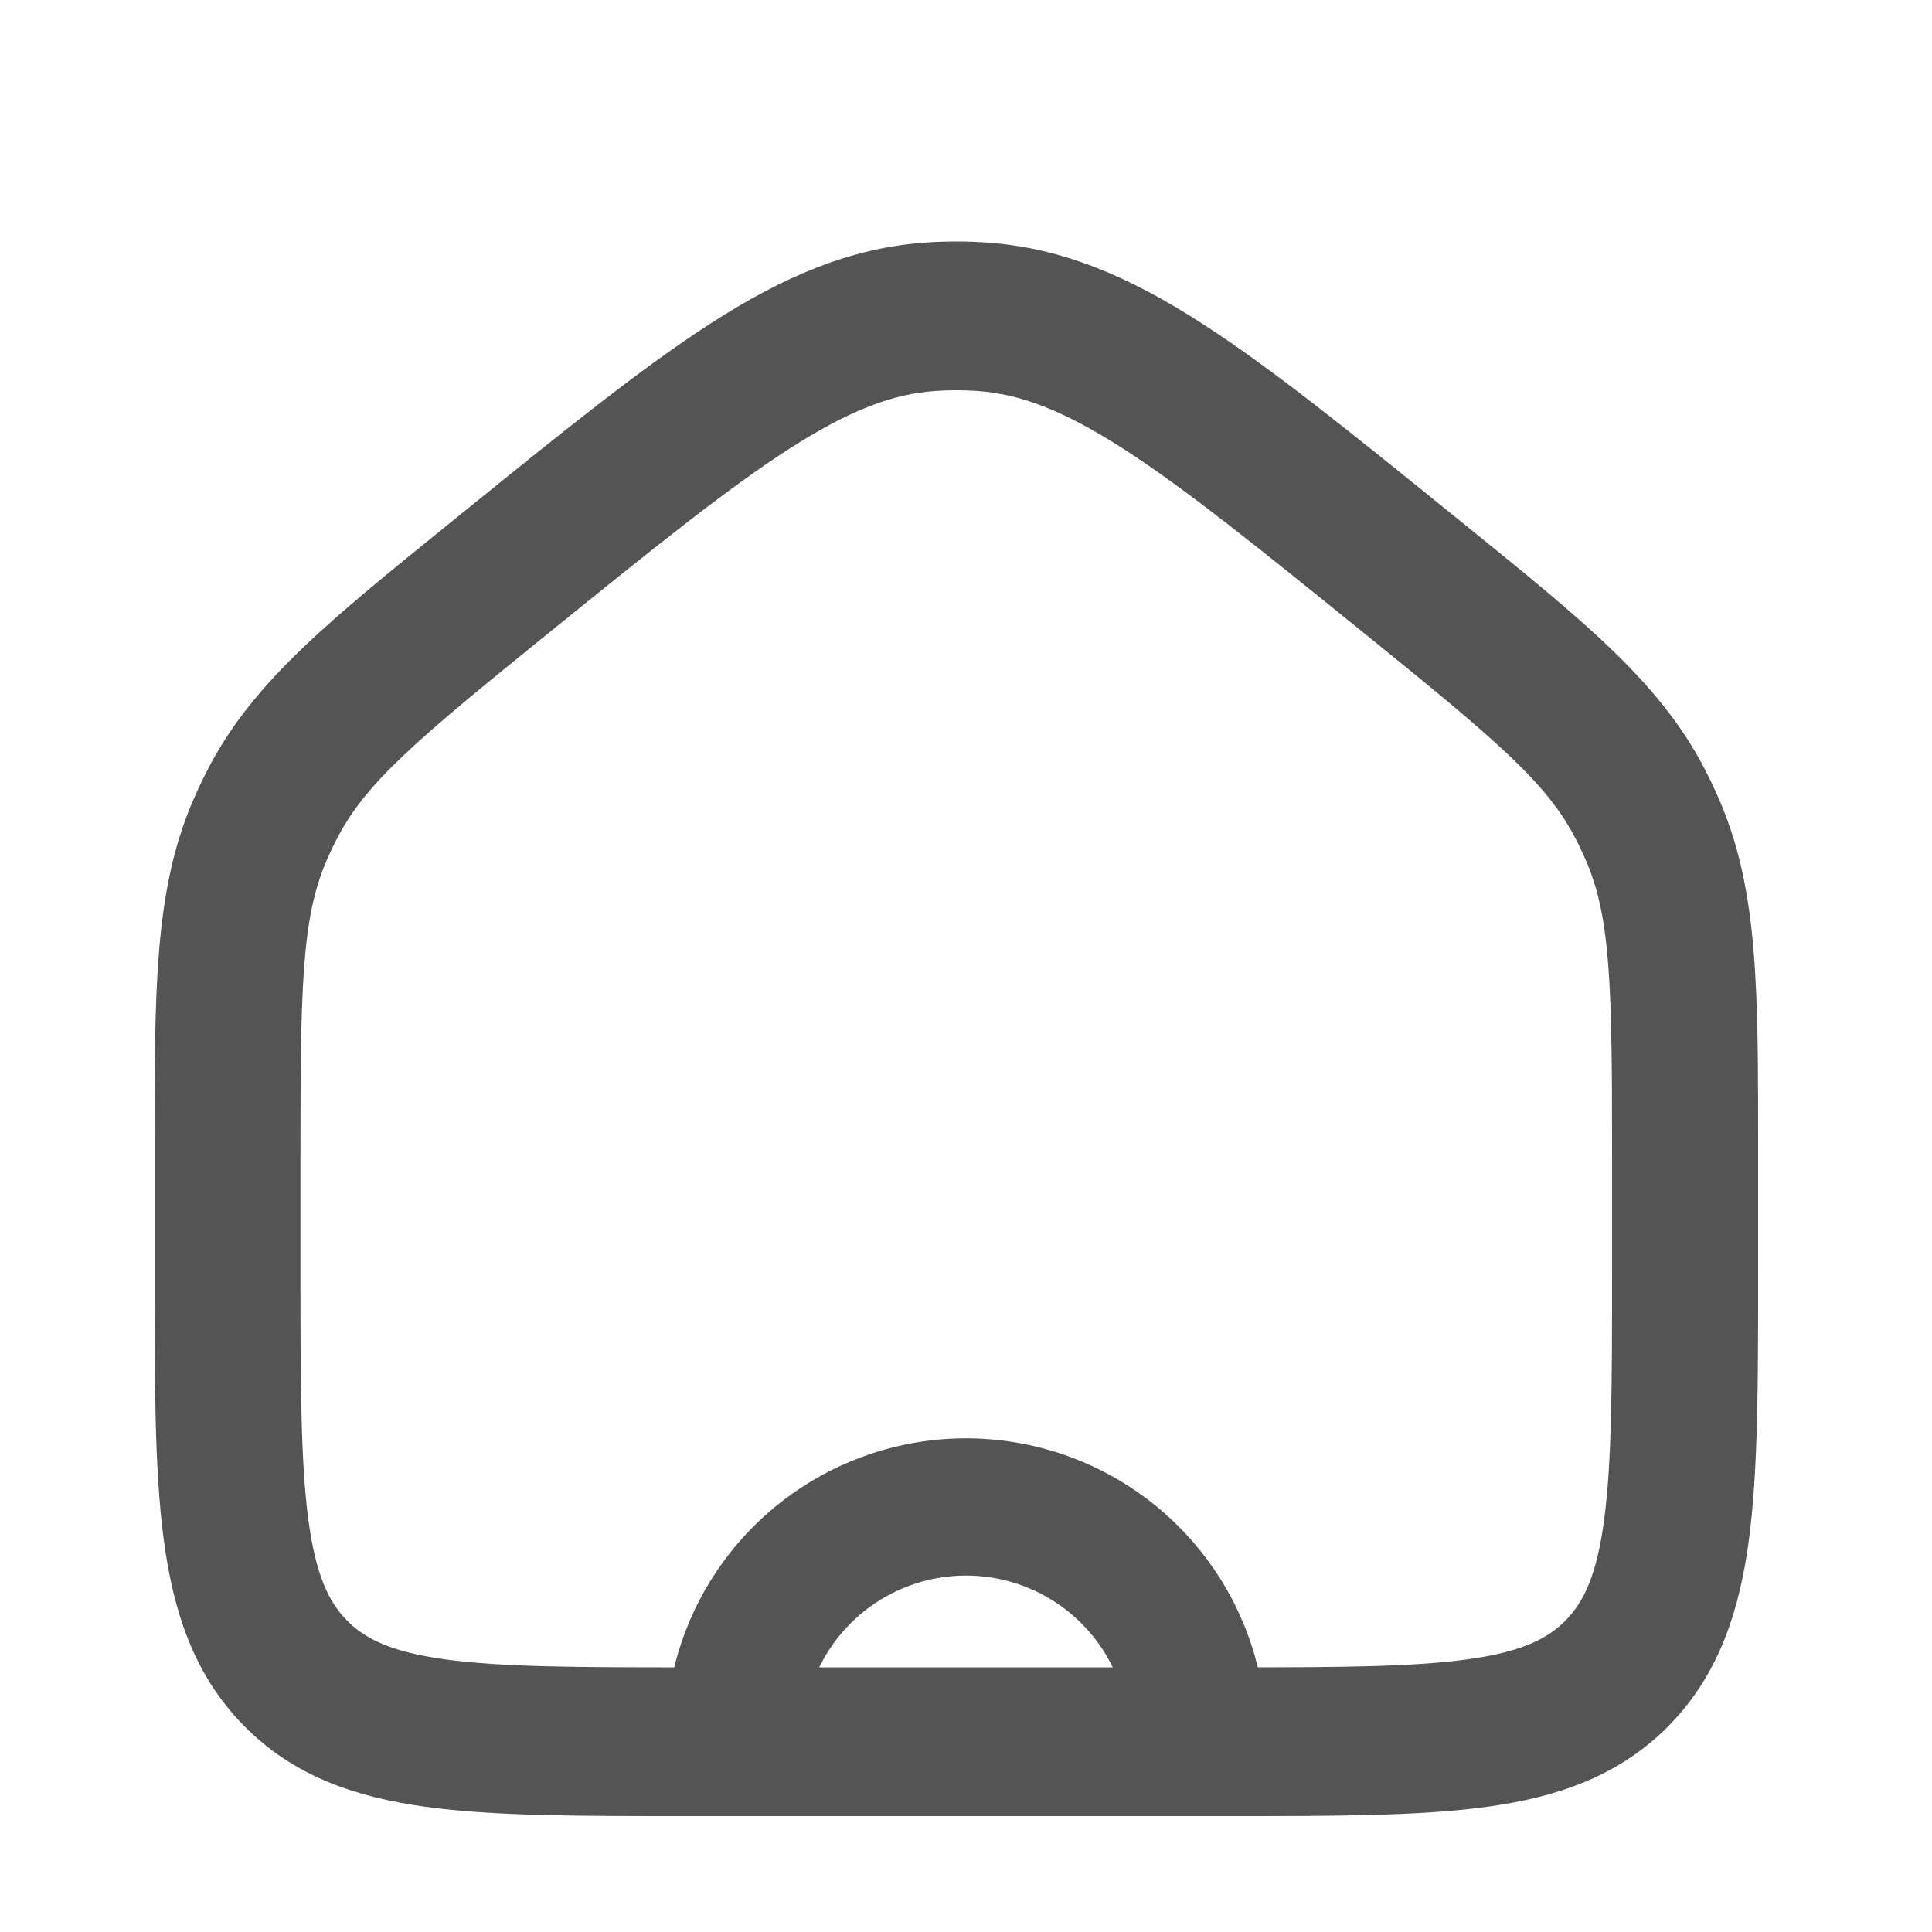
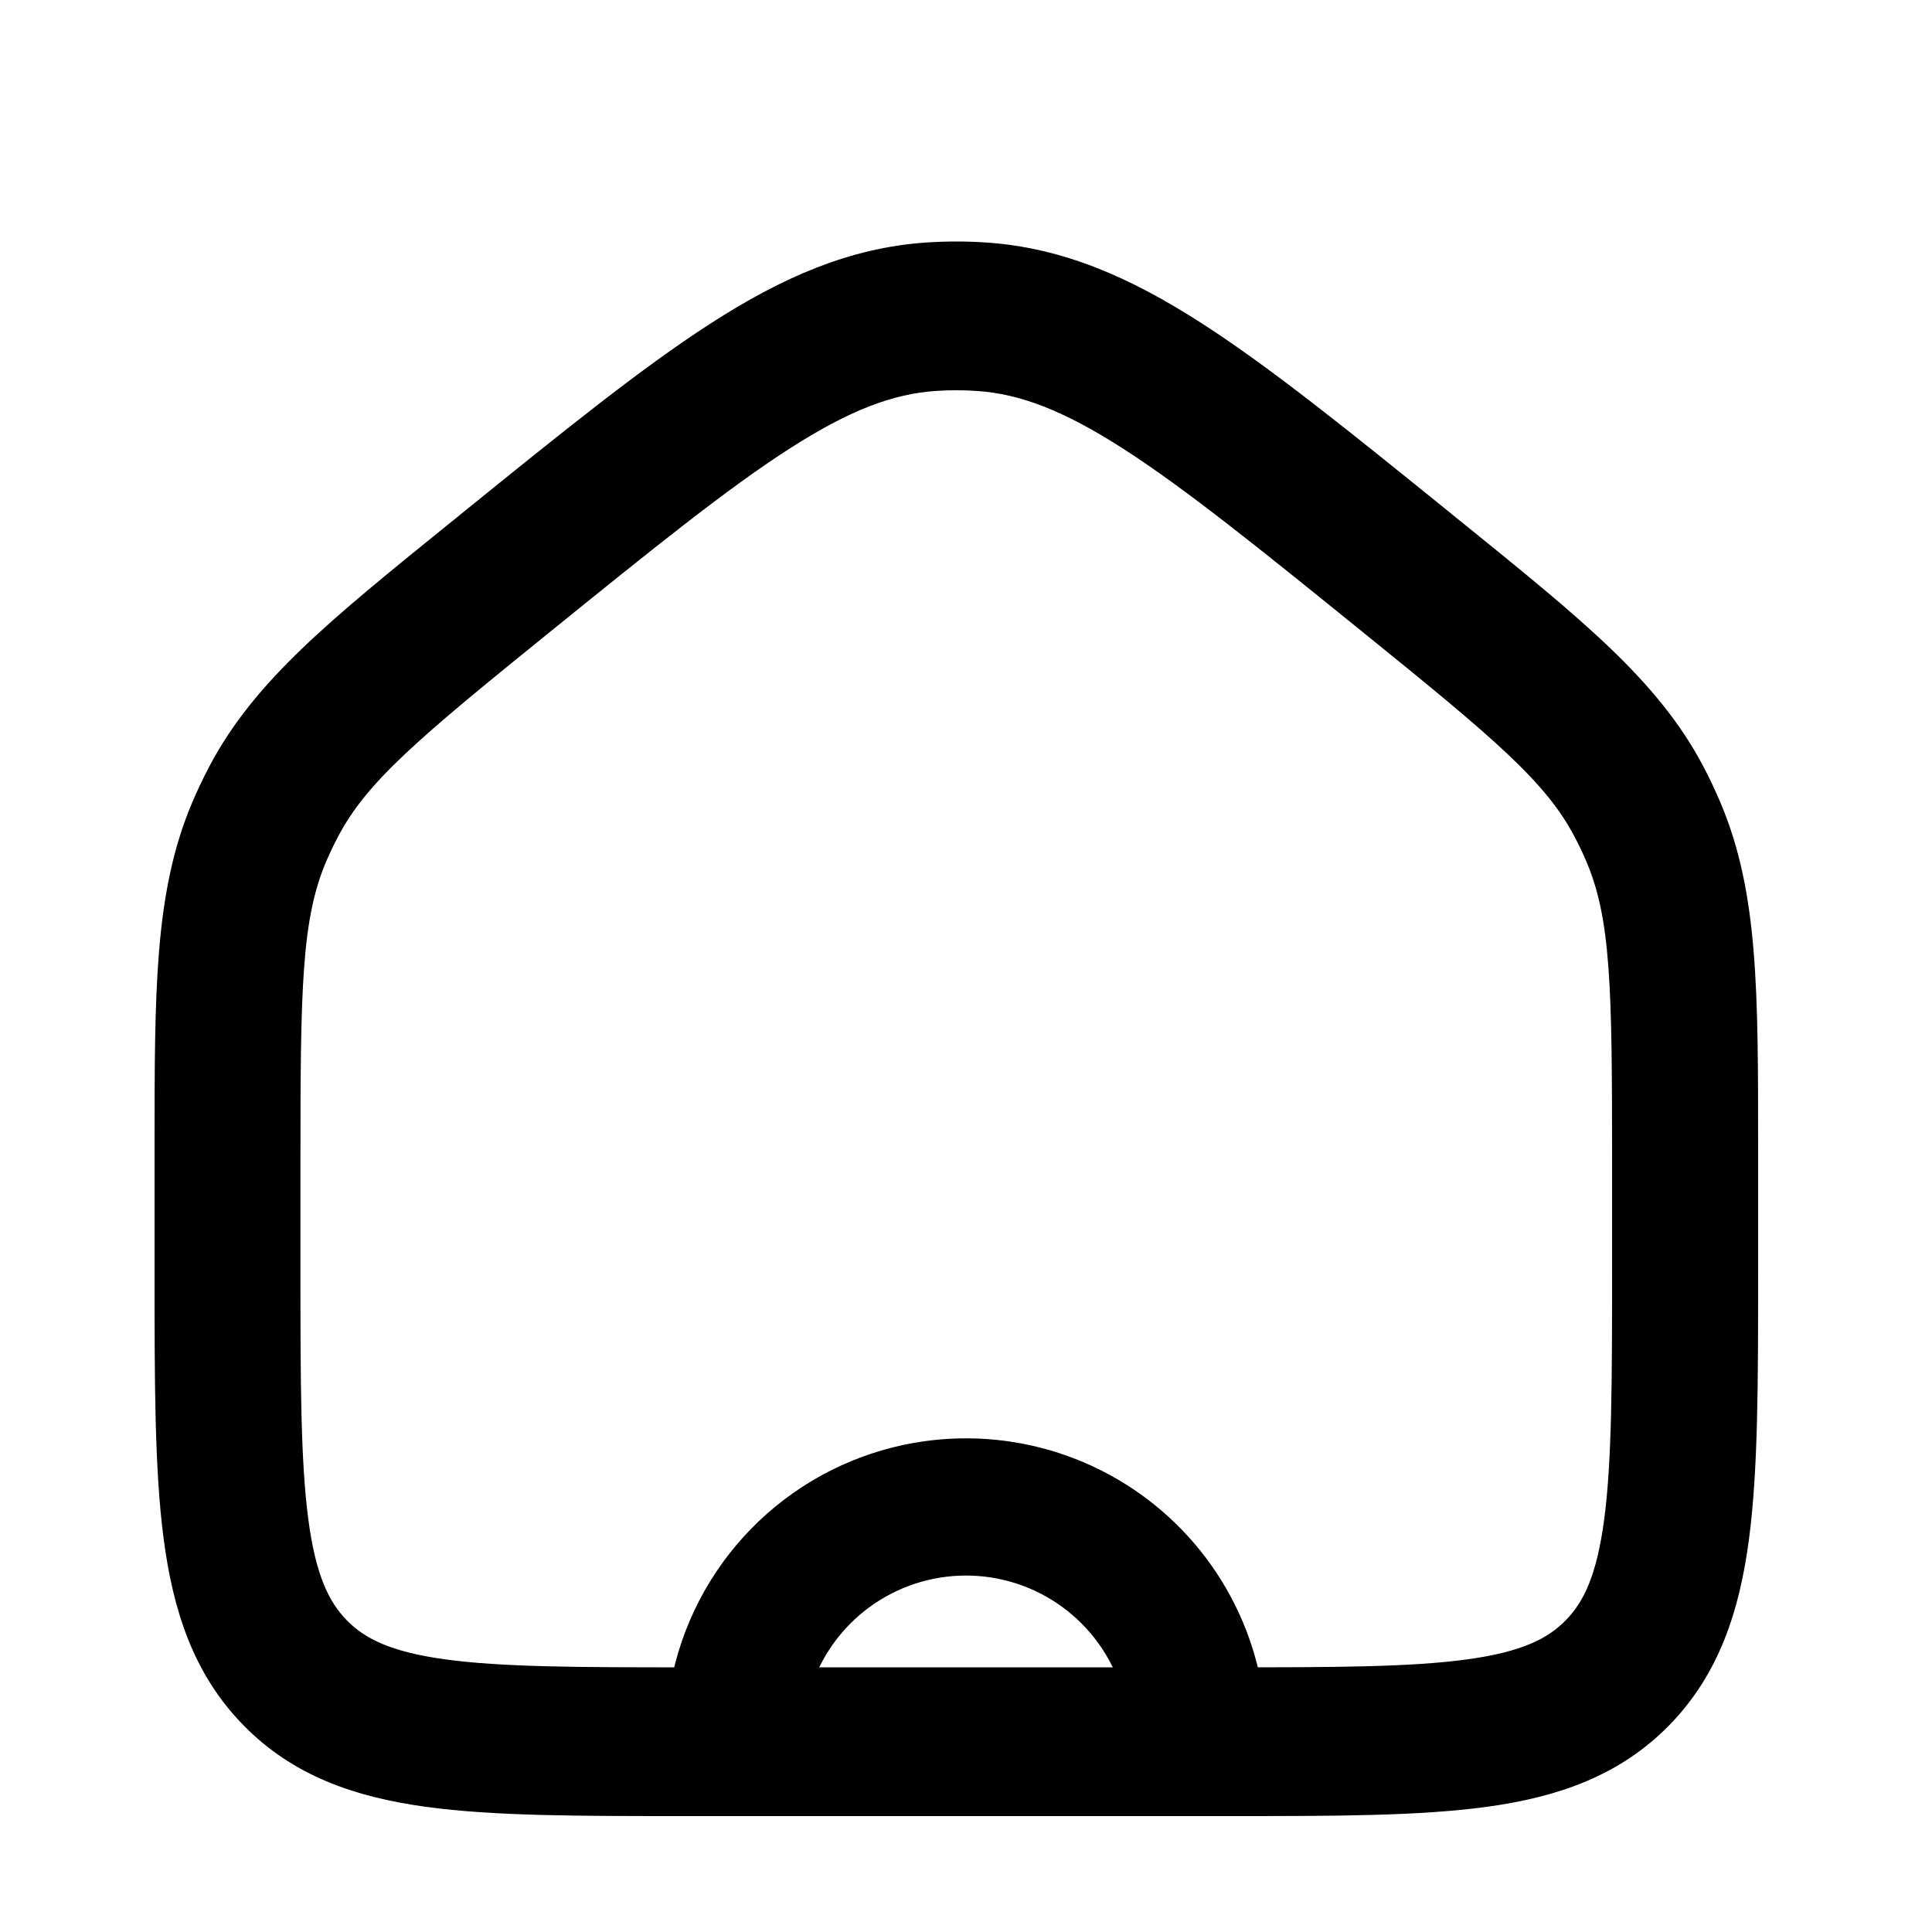
<svg xmlns="http://www.w3.org/2000/svg" width="200" height="200" viewBox="0 0 200 200" fill="none">
-   <path d="M88.68 152.648C89.239 152.416 89.805 152.202 90.378 152.005C90.951 151.808 91.529 151.628 92.113 151.467C92.696 151.305 93.284 151.161 93.877 151.036C94.469 150.911 95.065 150.803 95.664 150.714C96.263 150.626 96.865 150.555 97.468 150.503C98.071 150.451 98.676 150.418 99.281 150.403C99.887 150.388 100.492 150.392 101.097 150.414C101.702 150.436 102.306 150.477 102.909 150.537C103.512 150.596 104.112 150.674 104.71 150.77C105.308 150.866 105.902 150.981 106.493 151.113C107.084 151.246 107.67 151.397 108.252 151.565C108.834 151.734 109.41 151.921 109.98 152.125C110.55 152.329 111.113 152.55 111.67 152.789C112.227 153.028 112.775 153.283 113.316 153.555C113.857 153.828 114.389 154.117 114.913 154.421C115.436 154.727 115.949 155.047 116.453 155.384C116.956 155.72 117.449 156.072 117.931 156.439C118.413 156.806 118.883 157.187 119.341 157.583C119.8 157.978 120.246 158.388 120.679 158.811C121.112 159.234 121.533 159.67 121.939 160.119C122.346 160.567 122.738 161.028 123.116 161.501C123.495 161.974 123.858 162.458 124.207 162.954C124.555 163.449 124.888 163.954 125.206 164.47C125.524 164.986 125.825 165.511 126.11 166.045C126.396 166.579 126.664 167.121 126.916 167.672C127.168 168.223 127.403 168.781 127.621 169.346C127.839 169.911 128.039 170.482 128.222 171.06C128.404 171.637 128.569 172.22 128.716 172.807C128.863 173.395 128.992 173.986 129.102 174.582C129.213 175.177 129.305 175.775 129.379 176.376C129.453 176.978 129.508 177.58 129.545 178.185C129.582 178.789 129.6 179.394 129.6 180L129.6 185.6L70.4 185.6L70.4 180C70.4 179.637 70.406 179.273 70.42 178.91C70.433 178.547 70.453 178.185 70.48 177.822C70.506 177.46 70.54 177.098 70.58 176.737C70.62 176.376 70.666 176.016 70.72 175.656C70.773 175.297 70.833 174.938 70.899 174.581C70.966 174.224 71.038 173.868 71.118 173.514C71.198 173.159 71.284 172.806 71.376 172.455C71.469 172.103 71.568 171.754 71.673 171.406C71.779 171.058 71.891 170.713 72.009 170.369C72.127 170.026 72.251 169.684 72.382 169.345C72.513 169.006 72.65 168.67 72.793 168.336C72.936 168.002 73.085 167.671 73.24 167.342C73.395 167.014 73.557 166.688 73.724 166.366C73.891 166.043 74.065 165.724 74.244 165.408C74.423 165.091 74.608 164.779 74.798 164.469C74.989 164.16 75.185 163.854 75.387 163.552C75.589 163.25 75.796 162.952 76.009 162.657C76.221 162.363 76.44 162.072 76.663 161.786C76.887 161.499 77.115 161.217 77.349 160.939C77.583 160.661 77.822 160.387 78.066 160.118C78.31 159.849 78.559 159.584 78.813 159.324C79.066 159.064 79.325 158.809 79.588 158.558C79.851 158.308 80.119 158.062 80.391 157.821C80.663 157.581 80.94 157.345 81.22 157.115C81.501 156.884 81.786 156.659 82.076 156.439C82.365 156.219 82.658 156.004 82.955 155.795C83.252 155.586 83.553 155.382 83.857 155.184C84.162 154.986 84.47 154.793 84.781 154.606C85.093 154.42 85.408 154.239 85.726 154.063C86.045 153.888 86.366 153.719 86.691 153.555C87.015 153.392 87.343 153.235 87.673 153.084C88.003 152.932 88.336 152.787 88.672 152.648L88.68 152.648ZM100 161.6C99.758 161.6 99.516 161.605 99.275 161.614C99.033 161.624 98.792 161.638 98.55 161.657C98.309 161.676 98.069 161.7 97.829 161.729C97.589 161.757 97.349 161.79 97.11 161.828C96.871 161.866 96.633 161.909 96.396 161.956C96.159 162.004 95.923 162.055 95.688 162.112C95.453 162.169 95.219 162.23 94.986 162.296C94.754 162.362 94.522 162.432 94.292 162.507C94.062 162.582 93.834 162.662 93.607 162.746C93.381 162.83 93.155 162.918 92.932 163.011C92.709 163.104 92.487 163.201 92.268 163.303C92.049 163.404 91.831 163.51 91.616 163.621C91.401 163.731 91.188 163.845 90.977 163.964C90.766 164.082 90.558 164.205 90.352 164.332C90.146 164.459 89.942 164.589 89.742 164.724C89.541 164.859 89.343 164.998 89.148 165.14C88.952 165.283 88.76 165.429 88.57 165.58C88.381 165.73 88.194 165.884 88.011 166.041C87.827 166.199 87.647 166.36 87.47 166.525C87.293 166.689 87.119 166.857 86.949 167.029C86.778 167.201 86.611 167.375 86.448 167.553C86.284 167.731 86.124 167.913 85.968 168.097C85.811 168.282 85.658 168.469 85.509 168.66C85.36 168.85 85.215 169.043 85.073 169.239C84.932 169.436 84.795 169.634 84.661 169.836C84.527 170.038 84.398 170.242 84.272 170.448C84.147 170.655 84.025 170.864 83.908 171.076C83.791 171.287 83.678 171.501 83.569 171.717C83.46 171.933 83.355 172.151 83.255 172.371C83.155 172.591 83.059 172.813 82.968 173.037C82.876 173.261 82.789 173.486 82.706 173.713C82.624 173.941 82.546 174.17 82.472 174.4L117.528 174.4C117.454 174.17 117.376 173.941 117.294 173.714C117.211 173.487 117.124 173.261 117.033 173.037C116.941 172.813 116.845 172.592 116.745 172.372C116.645 172.152 116.54 171.934 116.431 171.718C116.323 171.502 116.21 171.288 116.092 171.077C115.975 170.865 115.854 170.656 115.728 170.45C115.603 170.243 115.473 170.039 115.34 169.837C115.206 169.636 115.069 169.437 114.927 169.241C114.786 169.045 114.641 168.852 114.492 168.661C114.343 168.471 114.19 168.283 114.034 168.099C113.877 167.915 113.717 167.733 113.554 167.555C113.391 167.377 113.224 167.203 113.053 167.031C112.883 166.86 112.709 166.692 112.532 166.527C112.355 166.362 112.175 166.201 111.992 166.044C111.808 165.886 111.622 165.732 111.432 165.582C111.243 165.432 111.05 165.285 110.855 165.143C110.66 165 110.462 164.861 110.262 164.727C110.061 164.592 109.858 164.461 109.652 164.334C109.446 164.207 109.238 164.085 109.027 163.966C108.816 163.848 108.603 163.733 108.388 163.623C108.173 163.513 107.956 163.407 107.737 163.305C107.517 163.204 107.296 163.106 107.073 163.013C106.85 162.92 106.625 162.832 106.398 162.748C106.171 162.664 105.943 162.584 105.713 162.509C105.483 162.434 105.252 162.364 105.02 162.298C104.787 162.232 104.553 162.17 104.318 162.114C104.083 162.057 103.847 162.005 103.61 161.957C103.373 161.91 103.135 161.867 102.896 161.829C102.658 161.791 102.418 161.758 102.178 161.729C101.938 161.701 101.698 161.677 101.457 161.658C101.216 161.638 100.975 161.624 100.733 161.615C100.491 161.605 100.25 161.6 100.008 161.6L100 161.6Z" stroke="rgba(84, 84, 84, 1)" stroke-width="3" fill="#545454">
+   <path d="M88.68 152.648C89.239 152.416 89.805 152.202 90.378 152.005C90.951 151.808 91.529 151.628 92.113 151.467C92.696 151.305 93.284 151.161 93.877 151.036C94.469 150.911 95.065 150.803 95.664 150.714C96.263 150.626 96.865 150.555 97.468 150.503C98.071 150.451 98.676 150.418 99.281 150.403C99.887 150.388 100.492 150.392 101.097 150.414C101.702 150.436 102.306 150.477 102.909 150.537C103.512 150.596 104.112 150.674 104.71 150.77C105.308 150.866 105.902 150.981 106.493 151.113C107.084 151.246 107.67 151.397 108.252 151.565C108.834 151.734 109.41 151.921 109.98 152.125C110.55 152.329 111.113 152.55 111.67 152.789C112.227 153.028 112.775 153.283 113.316 153.555C113.857 153.828 114.389 154.117 114.913 154.421C115.436 154.727 115.949 155.047 116.453 155.384C116.956 155.72 117.449 156.072 117.931 156.439C118.413 156.806 118.883 157.187 119.341 157.583C119.8 157.978 120.246 158.388 120.679 158.811C121.112 159.234 121.533 159.67 121.939 160.119C122.346 160.567 122.738 161.028 123.116 161.501C123.495 161.974 123.858 162.458 124.207 162.954C124.555 163.449 124.888 163.954 125.206 164.47C125.524 164.986 125.825 165.511 126.11 166.045C126.396 166.579 126.664 167.121 126.916 167.672C127.168 168.223 127.403 168.781 127.621 169.346C127.839 169.911 128.039 170.482 128.222 171.06C128.404 171.637 128.569 172.22 128.716 172.807C128.863 173.395 128.992 173.986 129.102 174.582C129.213 175.177 129.305 175.775 129.379 176.376C129.453 176.978 129.508 177.58 129.545 178.185C129.582 178.789 129.6 179.394 129.6 180L129.6 185.6L70.4 185.6L70.4 180C70.4 179.637 70.406 179.273 70.42 178.91C70.433 178.547 70.453 178.185 70.48 177.822C70.506 177.46 70.54 177.098 70.58 176.737C70.62 176.376 70.666 176.016 70.72 175.656C70.773 175.297 70.833 174.938 70.899 174.581C70.966 174.224 71.038 173.868 71.118 173.514C71.198 173.159 71.284 172.806 71.376 172.455C71.469 172.103 71.568 171.754 71.673 171.406C71.779 171.058 71.891 170.713 72.009 170.369C72.127 170.026 72.251 169.684 72.382 169.345C72.513 169.006 72.65 168.67 72.793 168.336C72.936 168.002 73.085 167.671 73.24 167.342C73.395 167.014 73.557 166.688 73.724 166.366C73.891 166.043 74.065 165.724 74.244 165.408C74.423 165.091 74.608 164.779 74.798 164.469C74.989 164.16 75.185 163.854 75.387 163.552C75.589 163.25 75.796 162.952 76.009 162.657C76.221 162.363 76.44 162.072 76.663 161.786C76.887 161.499 77.115 161.217 77.349 160.939C77.583 160.661 77.822 160.387 78.066 160.118C78.31 159.849 78.559 159.584 78.813 159.324C79.066 159.064 79.325 158.809 79.588 158.558C79.851 158.308 80.119 158.062 80.391 157.821C80.663 157.581 80.94 157.345 81.22 157.115C81.501 156.884 81.786 156.659 82.076 156.439C82.365 156.219 82.658 156.004 82.955 155.795C83.252 155.586 83.553 155.382 83.857 155.184C84.162 154.986 84.47 154.793 84.781 154.606C85.093 154.42 85.408 154.239 85.726 154.063C86.045 153.888 86.366 153.719 86.691 153.555C87.015 153.392 87.343 153.235 87.673 153.084C88.003 152.932 88.336 152.787 88.672 152.648L88.68 152.648ZM100 161.6C99.758 161.6 99.516 161.605 99.275 161.614C99.033 161.624 98.792 161.638 98.55 161.657C98.309 161.676 98.069 161.7 97.829 161.729C97.589 161.757 97.349 161.79 97.11 161.828C96.871 161.866 96.633 161.909 96.396 161.956C96.159 162.004 95.923 162.055 95.688 162.112C95.453 162.169 95.219 162.23 94.986 162.296C94.754 162.362 94.522 162.432 94.292 162.507C94.062 162.582 93.834 162.662 93.607 162.746C93.381 162.83 93.155 162.918 92.932 163.011C92.709 163.104 92.487 163.201 92.268 163.303C92.049 163.404 91.831 163.51 91.616 163.621C91.401 163.731 91.188 163.845 90.977 163.964C90.766 164.082 90.558 164.205 90.352 164.332C90.146 164.459 89.942 164.589 89.742 164.724C89.541 164.859 89.343 164.998 89.148 165.14C88.952 165.283 88.76 165.429 88.57 165.58C88.381 165.73 88.194 165.884 88.011 166.041C87.827 166.199 87.647 166.36 87.47 166.525C87.293 166.689 87.119 166.857 86.949 167.029C86.778 167.201 86.611 167.375 86.448 167.553C86.284 167.731 86.124 167.913 85.968 168.097C85.811 168.282 85.658 168.469 85.509 168.66C85.36 168.85 85.215 169.043 85.073 169.239C84.932 169.436 84.795 169.634 84.661 169.836C84.527 170.038 84.398 170.242 84.272 170.448C84.147 170.655 84.025 170.864 83.908 171.076C83.791 171.287 83.678 171.501 83.569 171.717C83.46 171.933 83.355 172.151 83.255 172.371C83.155 172.591 83.059 172.813 82.968 173.037C82.876 173.261 82.789 173.486 82.706 173.713C82.624 173.941 82.546 174.17 82.472 174.4L117.528 174.4C117.454 174.17 117.376 173.941 117.294 173.714C117.211 173.487 117.124 173.261 117.033 173.037C116.941 172.813 116.845 172.592 116.745 172.372C116.645 172.152 116.54 171.934 116.431 171.718C116.323 171.502 116.21 171.288 116.092 171.077C115.975 170.865 115.854 170.656 115.728 170.45C115.603 170.243 115.473 170.039 115.34 169.837C115.206 169.636 115.069 169.437 114.927 169.241C114.786 169.045 114.641 168.852 114.492 168.661C114.343 168.471 114.19 168.283 114.034 168.099C113.877 167.915 113.717 167.733 113.554 167.555C113.391 167.377 113.224 167.203 113.053 167.031C112.883 166.86 112.709 166.692 112.532 166.527C112.355 166.362 112.175 166.201 111.992 166.044C111.808 165.886 111.622 165.732 111.432 165.582C111.243 165.432 111.05 165.285 110.855 165.143C110.66 165 110.462 164.861 110.262 164.727C110.061 164.592 109.858 164.461 109.652 164.334C109.446 164.207 109.238 164.085 109.027 163.966C108.816 163.848 108.603 163.733 108.388 163.623C108.173 163.513 107.956 163.407 107.737 163.305C107.517 163.204 107.296 163.106 107.073 163.013C106.85 162.92 106.625 162.832 106.398 162.748C106.171 162.664 105.943 162.584 105.713 162.509C105.483 162.434 105.252 162.364 105.02 162.298C104.787 162.232 104.553 162.17 104.318 162.114C104.083 162.057 103.847 162.005 103.61 161.957C103.373 161.91 103.135 161.867 102.896 161.829C102.658 161.791 102.418 161.758 102.178 161.729C101.938 161.701 101.698 161.677 101.457 161.658C101.216 161.638 100.975 161.624 100.733 161.615C100.491 161.605 100.25 161.6 100.008 161.6L100 161.6Z" stroke="rgba(0, 0, 0, 1)" stroke-width="3" fill="#000000">
</path>
-   <path d="M101.275 38.477C99.756 38.373 98.236 38.373 96.717 38.477C91.833 38.811 87.012 40.667 80.596 44.795C74.067 48.988 66.388 55.192 55.691 63.846C41.975 74.951 36.448 79.559 33.232 85.665C32.74 86.585 32.295 87.538 31.882 88.498C29.213 94.873 29.102 102.176 29.102 120.087L29.102 131.453C29.102 143.127 29.118 151.318 29.928 157.497C30.722 163.514 32.176 166.778 34.455 169.115C36.742 171.46 39.927 172.949 45.795 173.755C51.831 174.586 59.812 174.602 71.201 174.602L126.791 174.602C138.18 174.602 146.161 174.586 152.189 173.755C158.065 172.949 161.242 171.46 163.529 169.115C165.816 166.778 167.262 163.514 168.056 157.497C168.866 151.31 168.882 143.127 168.882 131.453L168.882 120.087C168.882 102.176 168.779 94.873 166.102 88.498C165.694 87.53 165.244 86.583 164.752 85.657C161.536 79.559 156.016 74.951 142.301 63.854C131.596 55.192 123.917 48.988 117.397 44.795C110.98 40.667 106.159 38.811 101.275 38.477ZM95.97 27.104C97.987 26.965 100.005 26.965 102.022 27.104C109.423 27.617 116.047 30.466 123.305 35.139C130.397 39.699 138.545 46.293 148.932 54.695L149.187 54.907L150.219 55.737C162.568 65.735 170.089 71.817 174.536 80.227C175.187 81.456 175.775 82.718 176.315 83.996C180 92.789 180 102.616 180 118.736L180 131.876C180 143.03 180 151.985 179.079 159.011C178.126 166.298 176.085 172.363 171.391 177.175C166.698 181.986 160.773 184.079 153.674 185.056C146.812 186 138.084 186 127.197 186L70.796 186C59.916 186 51.18 186 44.326 185.056C37.219 184.079 31.302 181.986 26.609 177.175C21.907 172.371 19.874 166.298 18.921 159.019C18 151.985 18 143.03 18 131.876L18 120.087L18 118.736C18 102.616 18 92.789 21.677 83.996C22.217 82.718 22.813 81.456 23.464 80.227C27.911 71.817 35.432 65.735 47.781 55.737L48.813 54.907L49.067 54.695C59.447 46.293 67.595 39.699 74.687 35.139C81.945 30.466 88.569 27.617 95.97 27.104Z" stroke="rgba(84, 84, 84, 1)" stroke-width="4" fill="#545454">
+   <path d="M101.275 38.477C99.756 38.373 98.236 38.373 96.717 38.477C91.833 38.811 87.012 40.667 80.596 44.795C74.067 48.988 66.388 55.192 55.691 63.846C41.975 74.951 36.448 79.559 33.232 85.665C32.74 86.585 32.295 87.538 31.882 88.498C29.213 94.873 29.102 102.176 29.102 120.087L29.102 131.453C29.102 143.127 29.118 151.318 29.928 157.497C30.722 163.514 32.176 166.778 34.455 169.115C36.742 171.46 39.927 172.949 45.795 173.755C51.831 174.586 59.812 174.602 71.201 174.602L126.791 174.602C138.18 174.602 146.161 174.586 152.189 173.755C158.065 172.949 161.242 171.46 163.529 169.115C165.816 166.778 167.262 163.514 168.056 157.497C168.866 151.31 168.882 143.127 168.882 131.453L168.882 120.087C168.882 102.176 168.779 94.873 166.102 88.498C165.694 87.53 165.244 86.583 164.752 85.657C161.536 79.559 156.016 74.951 142.301 63.854C131.596 55.192 123.917 48.988 117.397 44.795C110.98 40.667 106.159 38.811 101.275 38.477ZM95.97 27.104C97.987 26.965 100.005 26.965 102.022 27.104C109.423 27.617 116.047 30.466 123.305 35.139C130.397 39.699 138.545 46.293 148.932 54.695L149.187 54.907L150.219 55.737C162.568 65.735 170.089 71.817 174.536 80.227C175.187 81.456 175.775 82.718 176.315 83.996C180 92.789 180 102.616 180 118.736L180 131.876C180 143.03 180 151.985 179.079 159.011C178.126 166.298 176.085 172.363 171.391 177.175C166.698 181.986 160.773 184.079 153.674 185.056C146.812 186 138.084 186 127.197 186L70.796 186C59.916 186 51.18 186 44.326 185.056C37.219 184.079 31.302 181.986 26.609 177.175C21.907 172.371 19.874 166.298 18.921 159.019C18 151.985 18 143.03 18 131.876L18 120.087L18 118.736C18 102.616 18 92.789 21.677 83.996C22.217 82.718 22.813 81.456 23.464 80.227C27.911 71.817 35.432 65.735 47.781 55.737L48.813 54.907L49.067 54.695C59.447 46.293 67.595 39.699 74.687 35.139C81.945 30.466 88.569 27.617 95.97 27.104Z" stroke="rgba(0, 0, 0, 1)" stroke-width="4" fill="#000000">
</path>
</svg>
